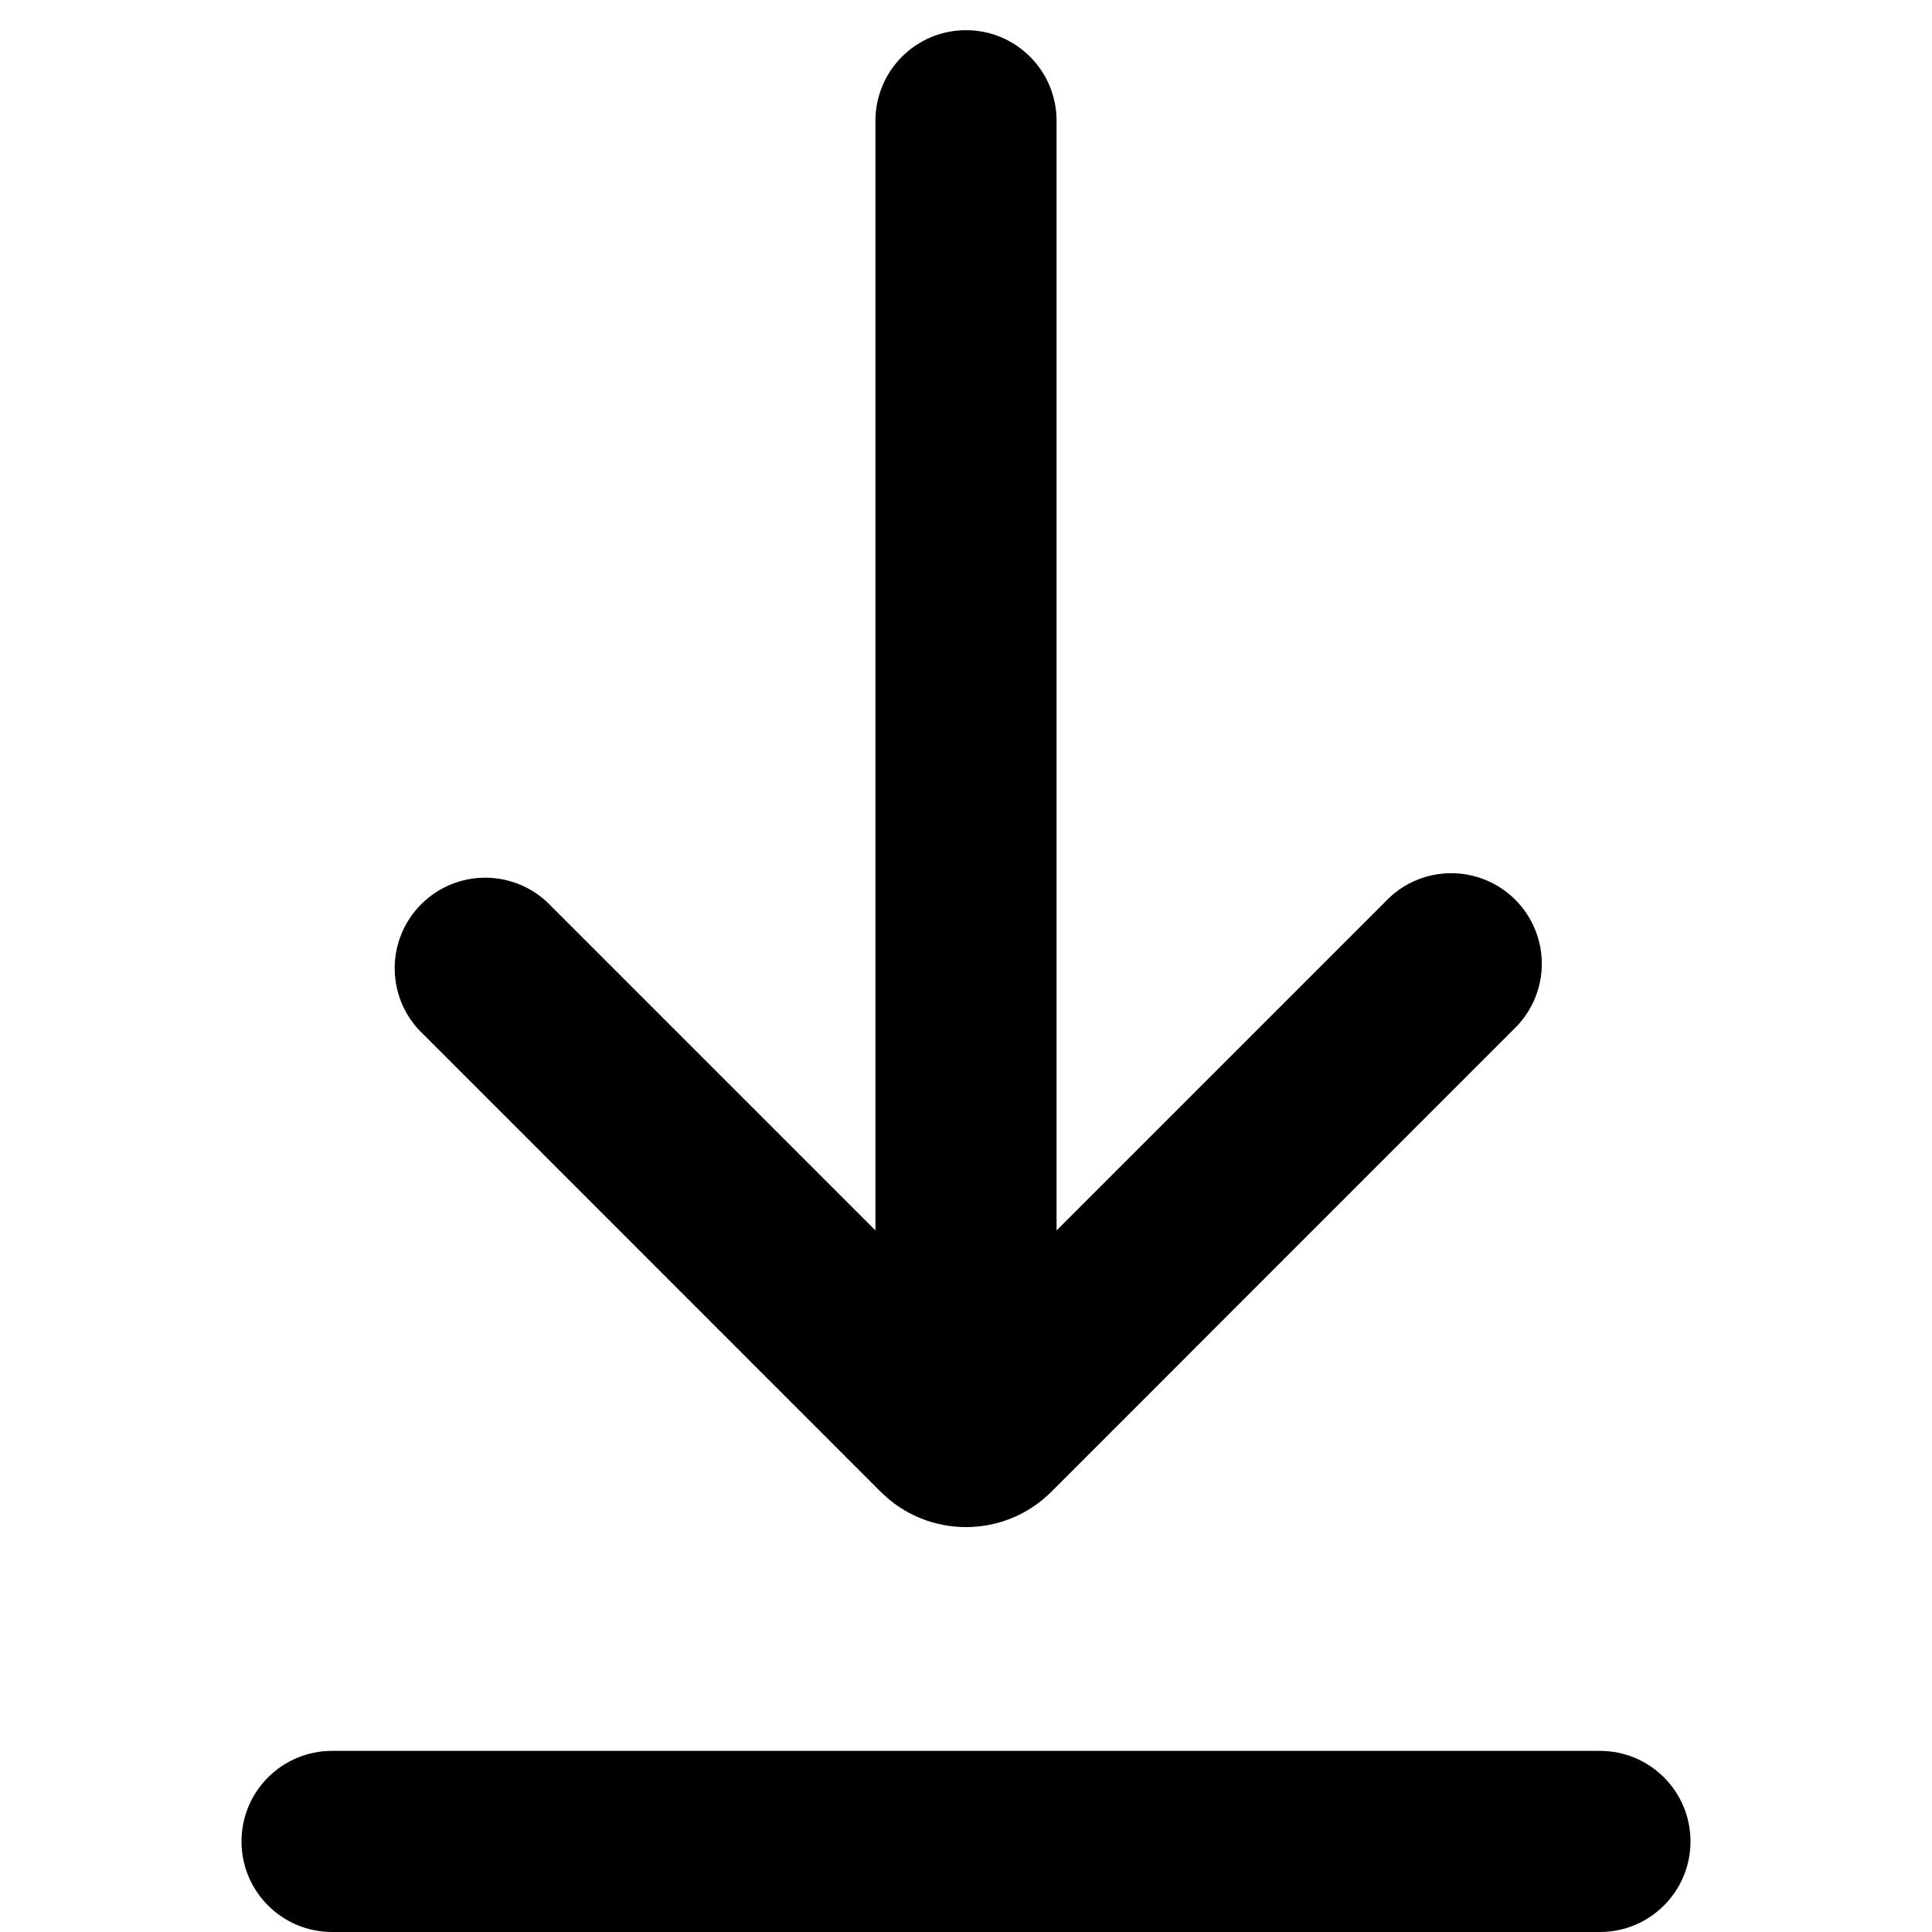
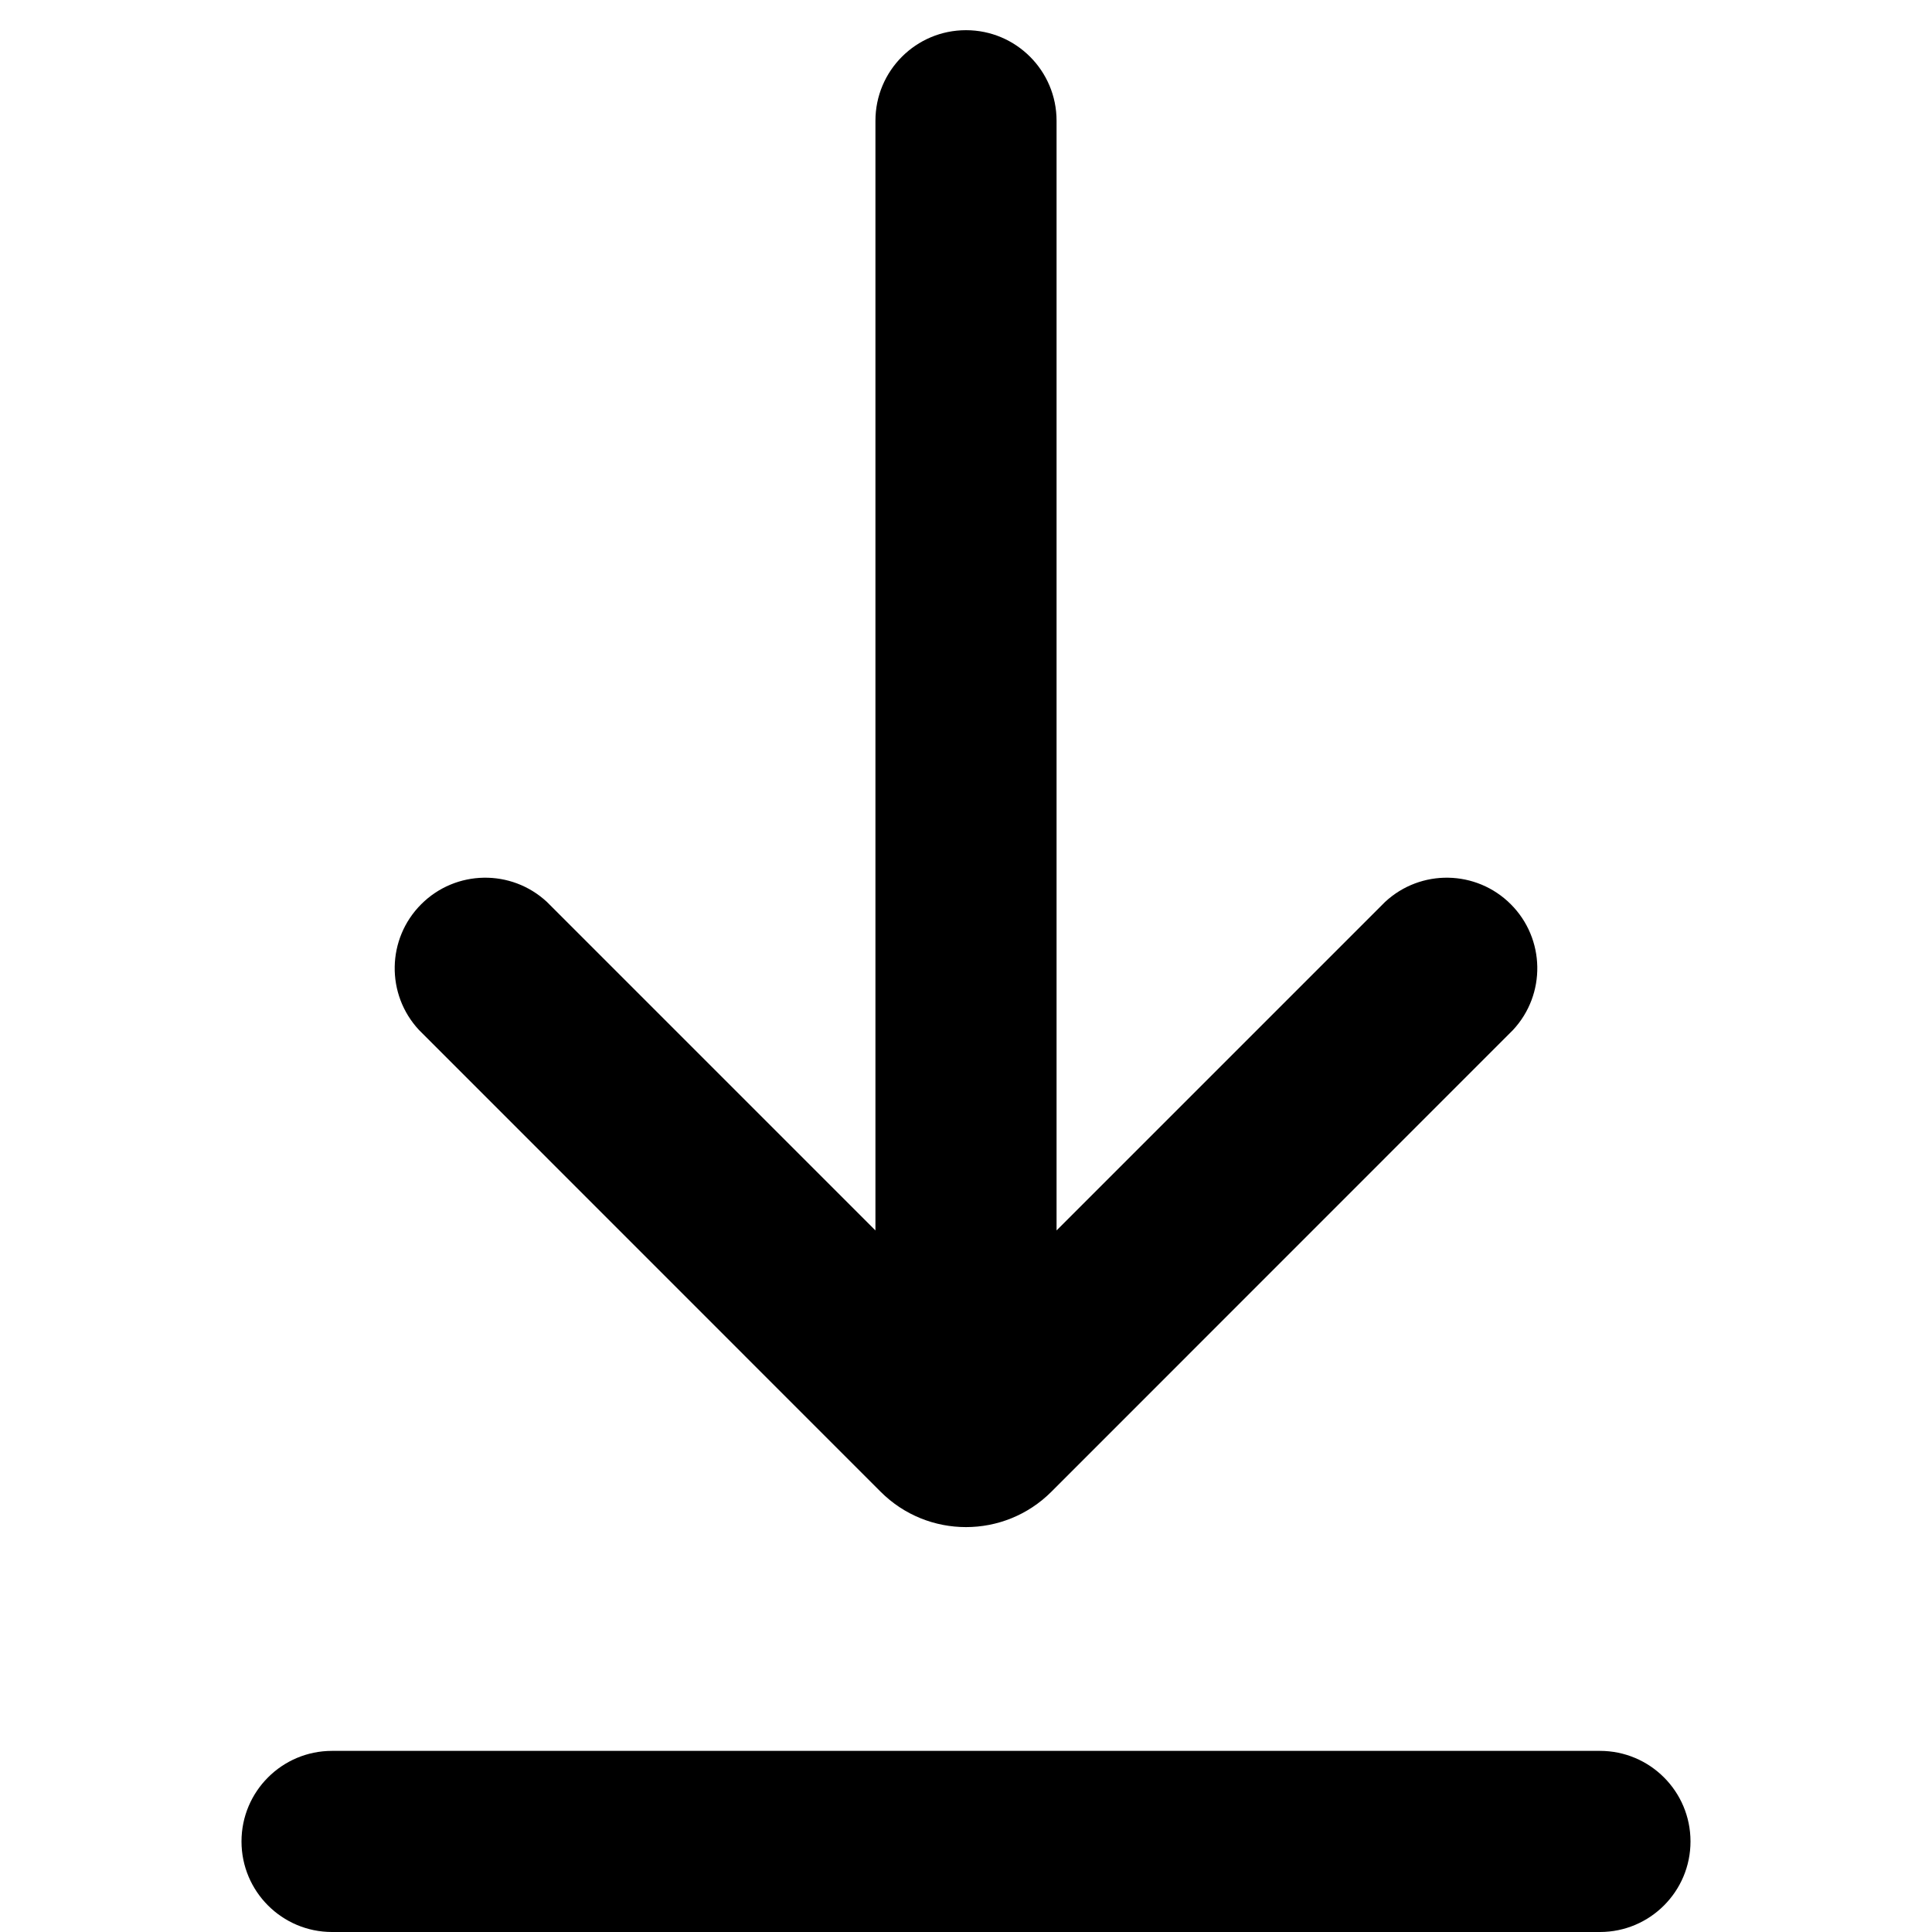
<svg xmlns="http://www.w3.org/2000/svg" viewBox="0 0 16 16" fill="currentColor">
-   <path fill-rule="evenodd" d="M8 .25a.75.75 0 0 1 .75.75v9.19l2.72-2.72a.75.75 0 1 1 1.06 1.06l-3.823 3.824a1 1 0 0 1-1.414 0L3.47 8.53a.75.75 0 0 1 1.06-1.06l2.72 2.72V1A.75.75 0 0 1 8 .25z" />
-   <path d="M13.25 14.5H2.75a.75.75 0 0 0 0 1.5h10.5a.75.75 0 0 0 0-1.5z" />
+   <path d="M8.75 1a.75.75 0 0 0-1.5 0v9.19L4.53 7.47a.75.75 0 0 0-1.06 1.06l3.823 3.824a1 1 0 0 0 1.414 0L12.53 8.53a.75.75 0 0 0-1.06-1.06l-2.72 2.72V1zM2 15.25a.75.75 0 0 1 .75-.75h10.5a.75.75 0 0 1 0 1.5H2.75a.75.75 0 0 1-.75-.75z" />
</svg>
